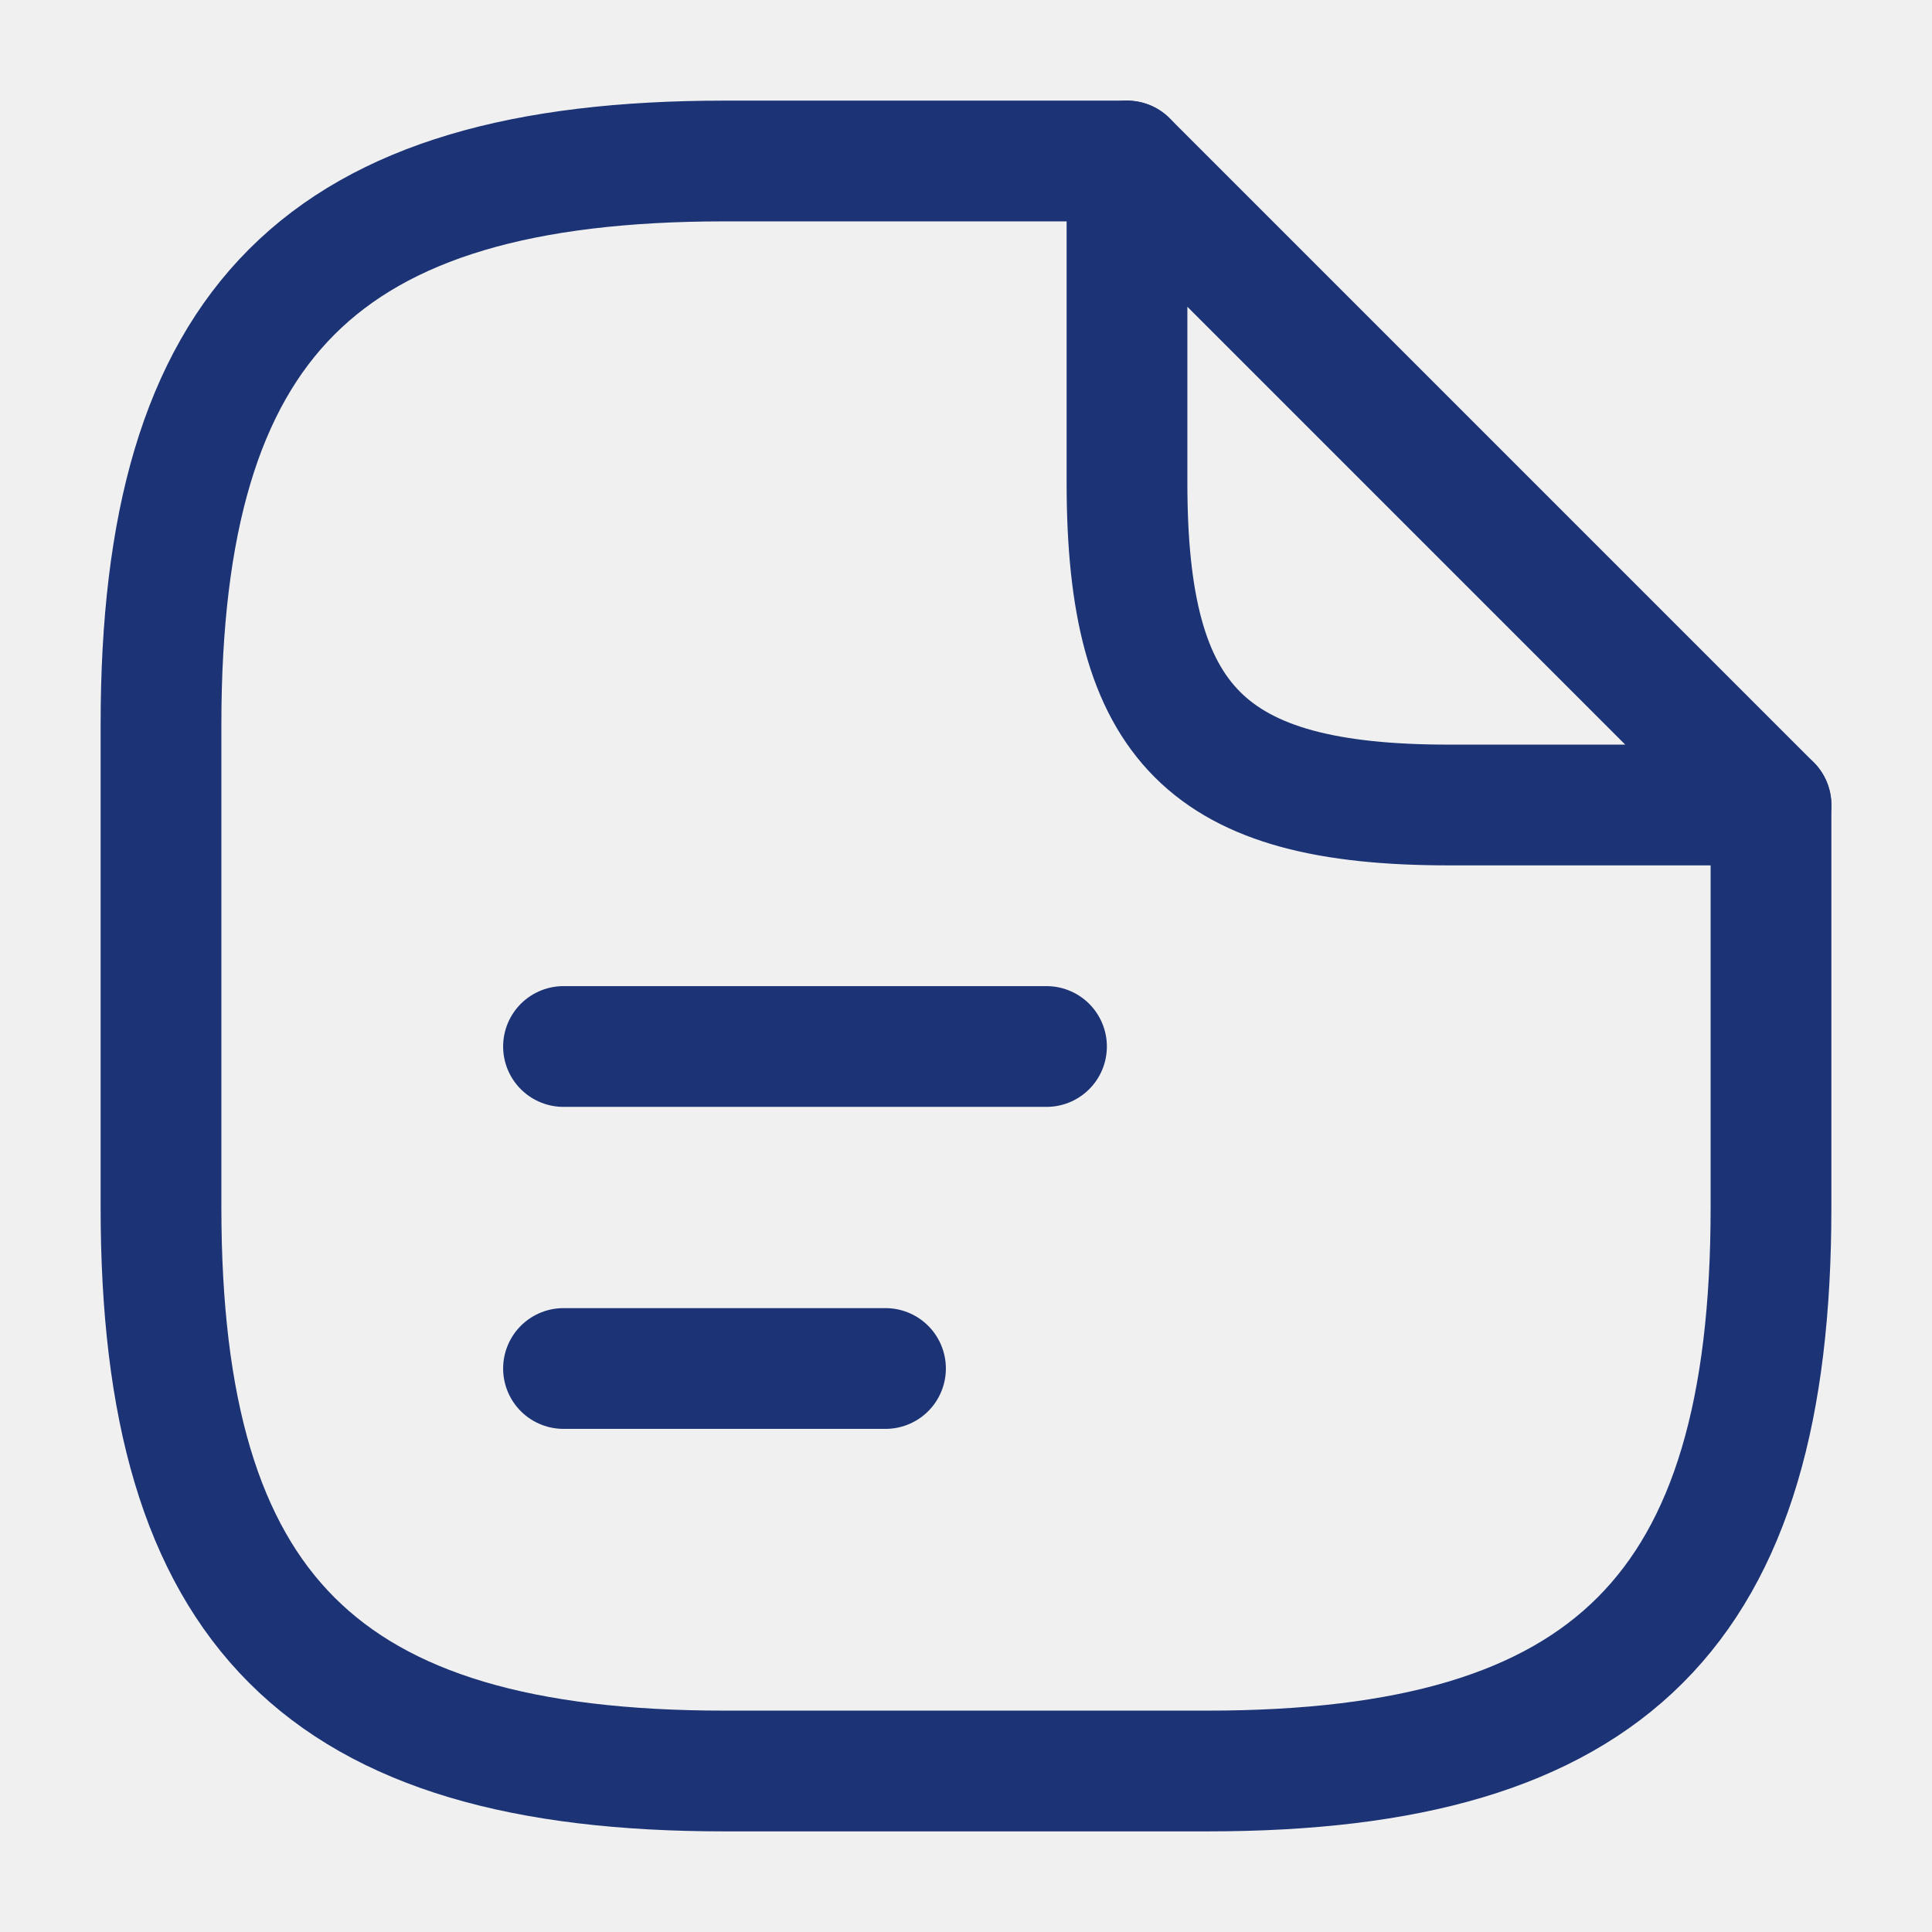
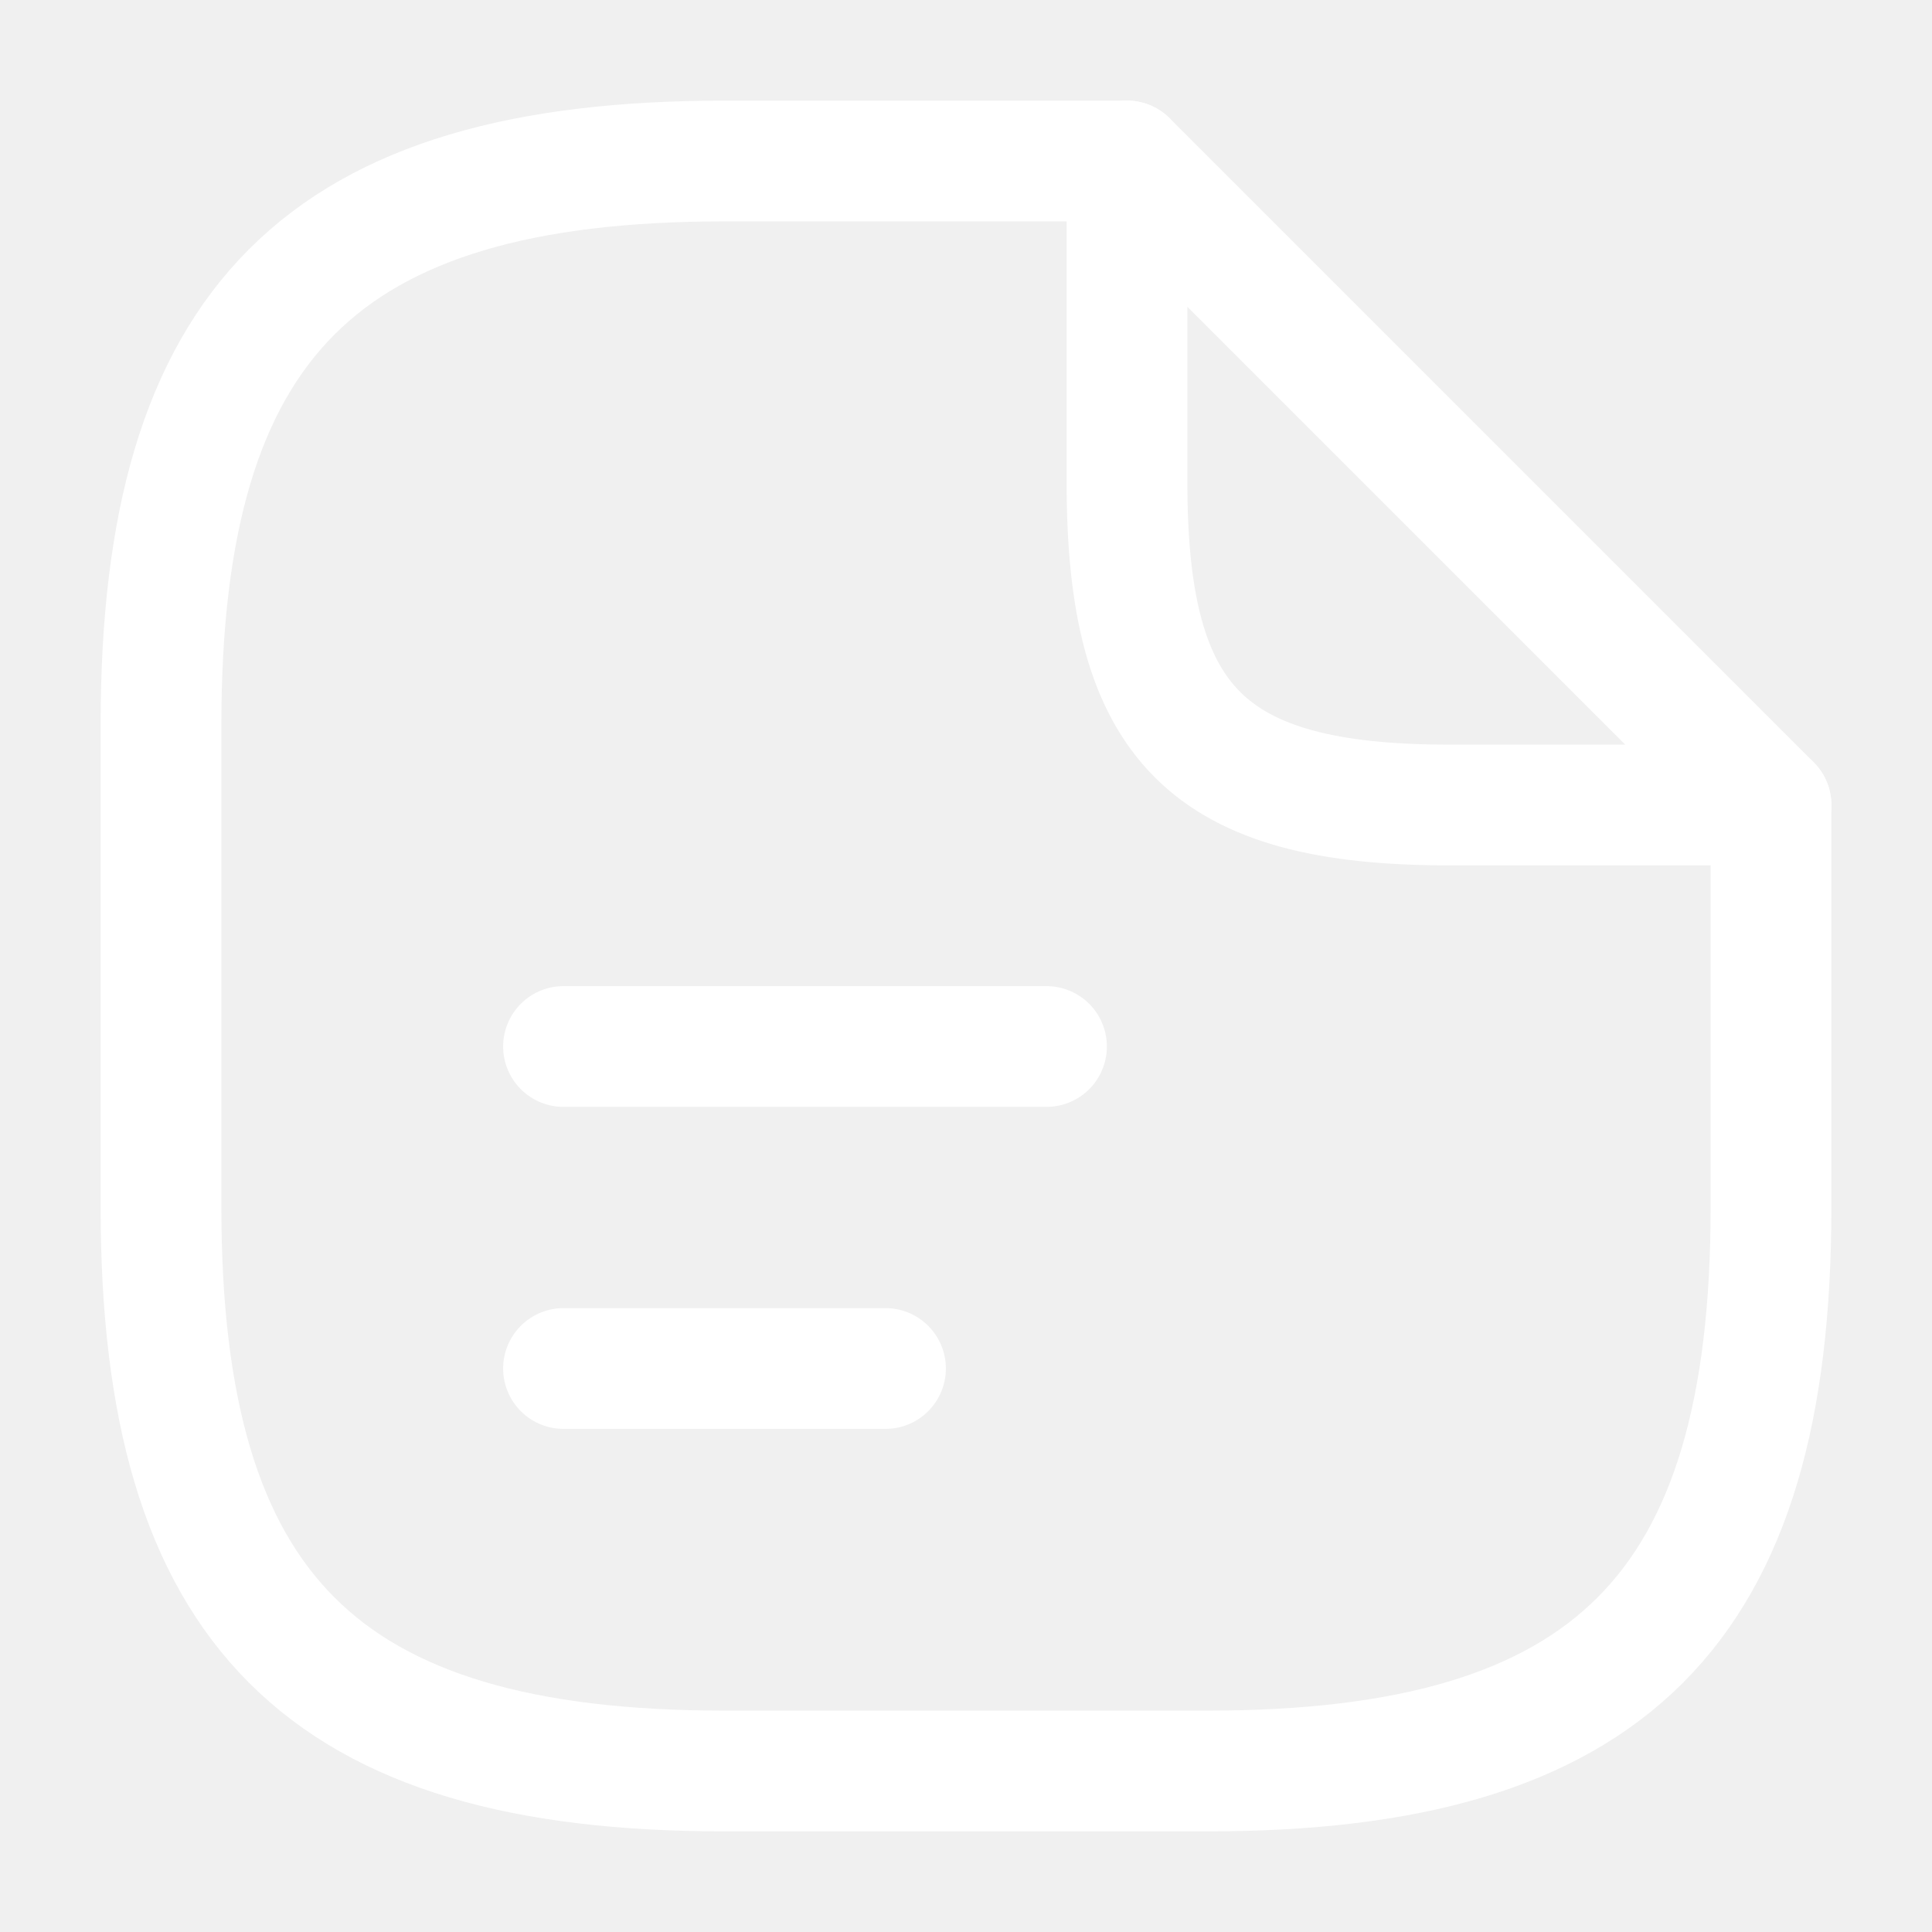
<svg xmlns="http://www.w3.org/2000/svg" width="24" height="24" viewBox="0 0 24 24" fill="none">
-   <path d="M22 10V15C22 20 20 22 15 22H9C4 22 2 20 2 15V9C2 4 4 2 9 2H14" stroke="#1C3375" stroke-width="1.5" stroke-linecap="round" stroke-linejoin="round" />
-   <path d="M22 10H18C15 10 14 9 14 6V2L22 10Z" stroke="#1C3375" stroke-width="1.5" stroke-linecap="round" stroke-linejoin="round" />
-   <path d="M7 13H13" stroke="#1C3375" stroke-width="1.5" stroke-linecap="round" stroke-linejoin="round" />
-   <path d="M7 17H11" stroke="#1C3375" stroke-width="1.5" stroke-linecap="round" stroke-linejoin="round" />
+   <path d="M22 10V15C22 20 20 22 15 22H9C4 22 2 20 2 15V9C2 4 4 2 9 2H14" stroke="#fff" stroke-width="1.5" stroke-linecap="round" stroke-linejoin="round" />
+   <path d="M22 10H18C15 10 14 9 14 6V2L22 10Z" stroke="#fff" stroke-width="1.5" stroke-linecap="round" stroke-linejoin="round" />
+   <path d="M7 13H13" stroke="#fff" stroke-width="1.5" stroke-linecap="round" stroke-linejoin="round" />
+   <path d="M7 17H11" stroke="#fff" stroke-width="1.5" stroke-linecap="round" stroke-linejoin="round" />
</svg>
